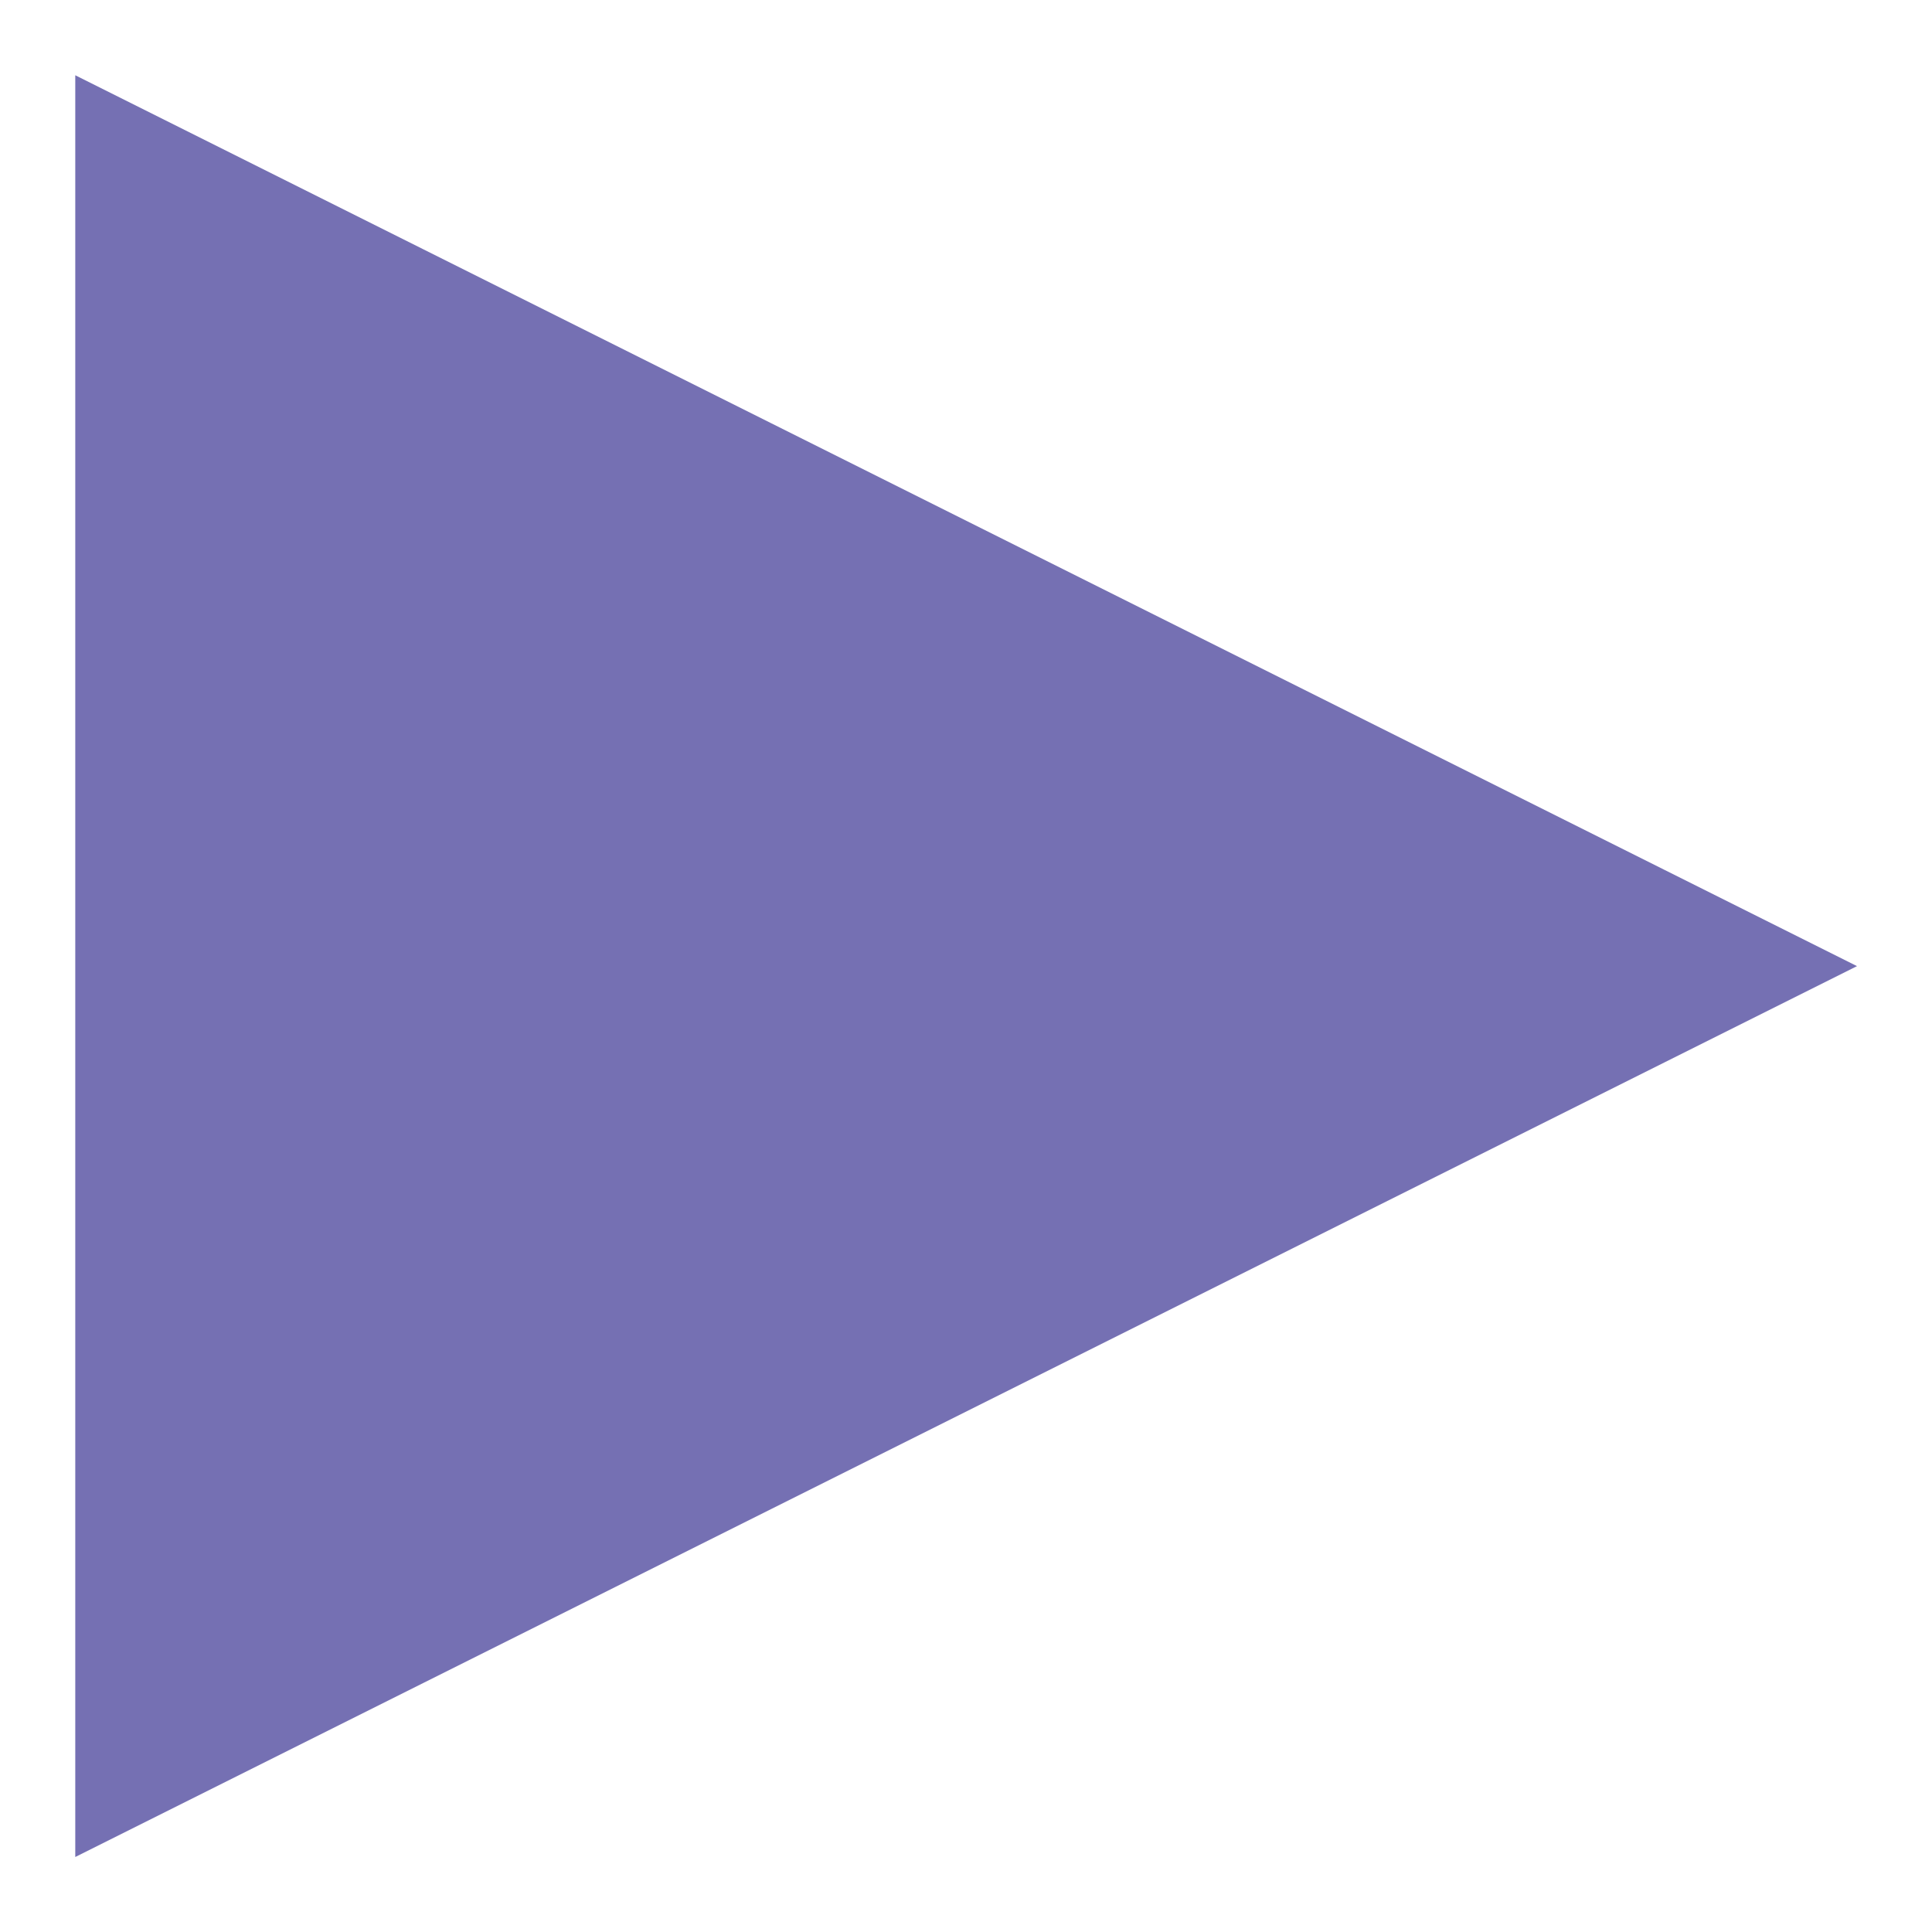
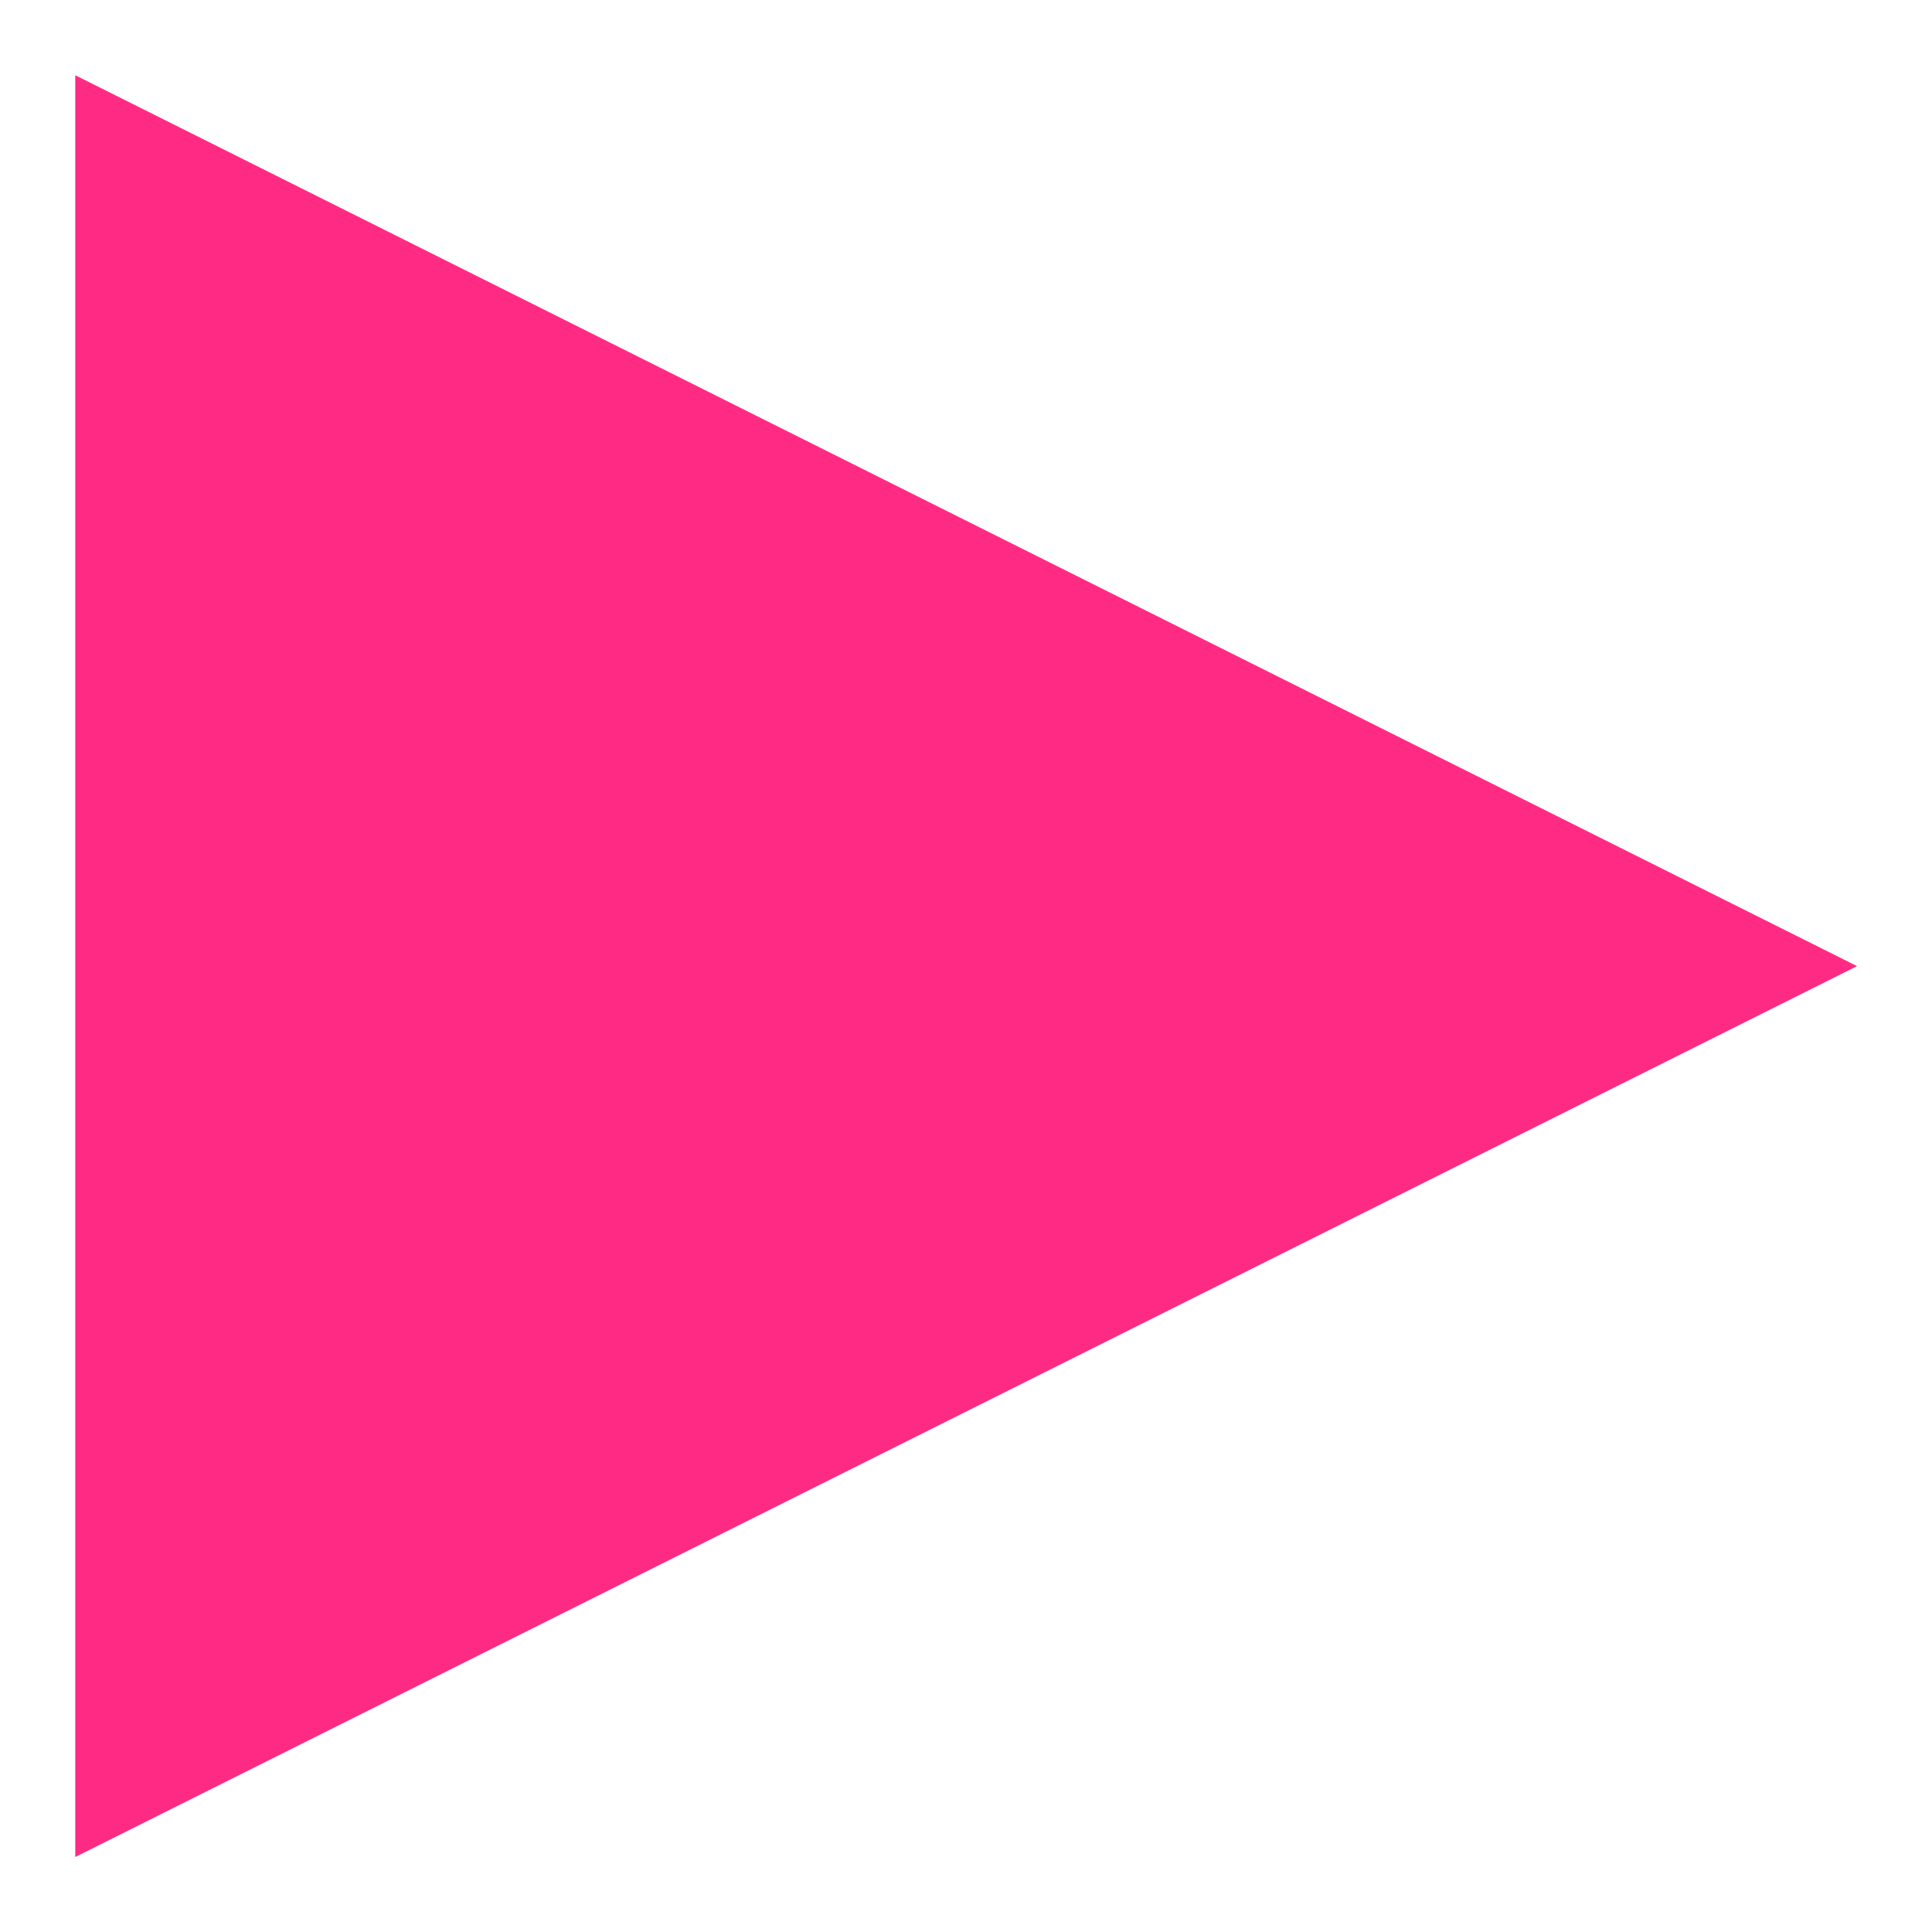
<svg xmlns="http://www.w3.org/2000/svg" width="2.567mm" height="2.567mm" viewBox="0 0 2.567 2.567" version="1.1" id="svg4774">
  <defs id="defs4768" />
  <g id="layer1" transform="translate(-11.28403,-47.00799)">
-     <polygon points="10,10 0,10 5,0 " transform="matrix(0,0.1905,-0.1905,0,13.43191,47.33917)" id="polygon117" style="fill:#7570b3;stroke:#7570b3;stroke-width:1.5;stroke-opacity:1;fill-opacity:1" />
+     <polygon points="10,10 0,10 5,0 " transform="matrix(0,0.1905,-0.1905,0,13.43191,47.33917)" id="polygon117" style="fill:#ff2a83;stroke:#ff2a83;stroke-width:1.5;stroke-opacity:1;fill-opacity:1" />
  </g>
</svg>
